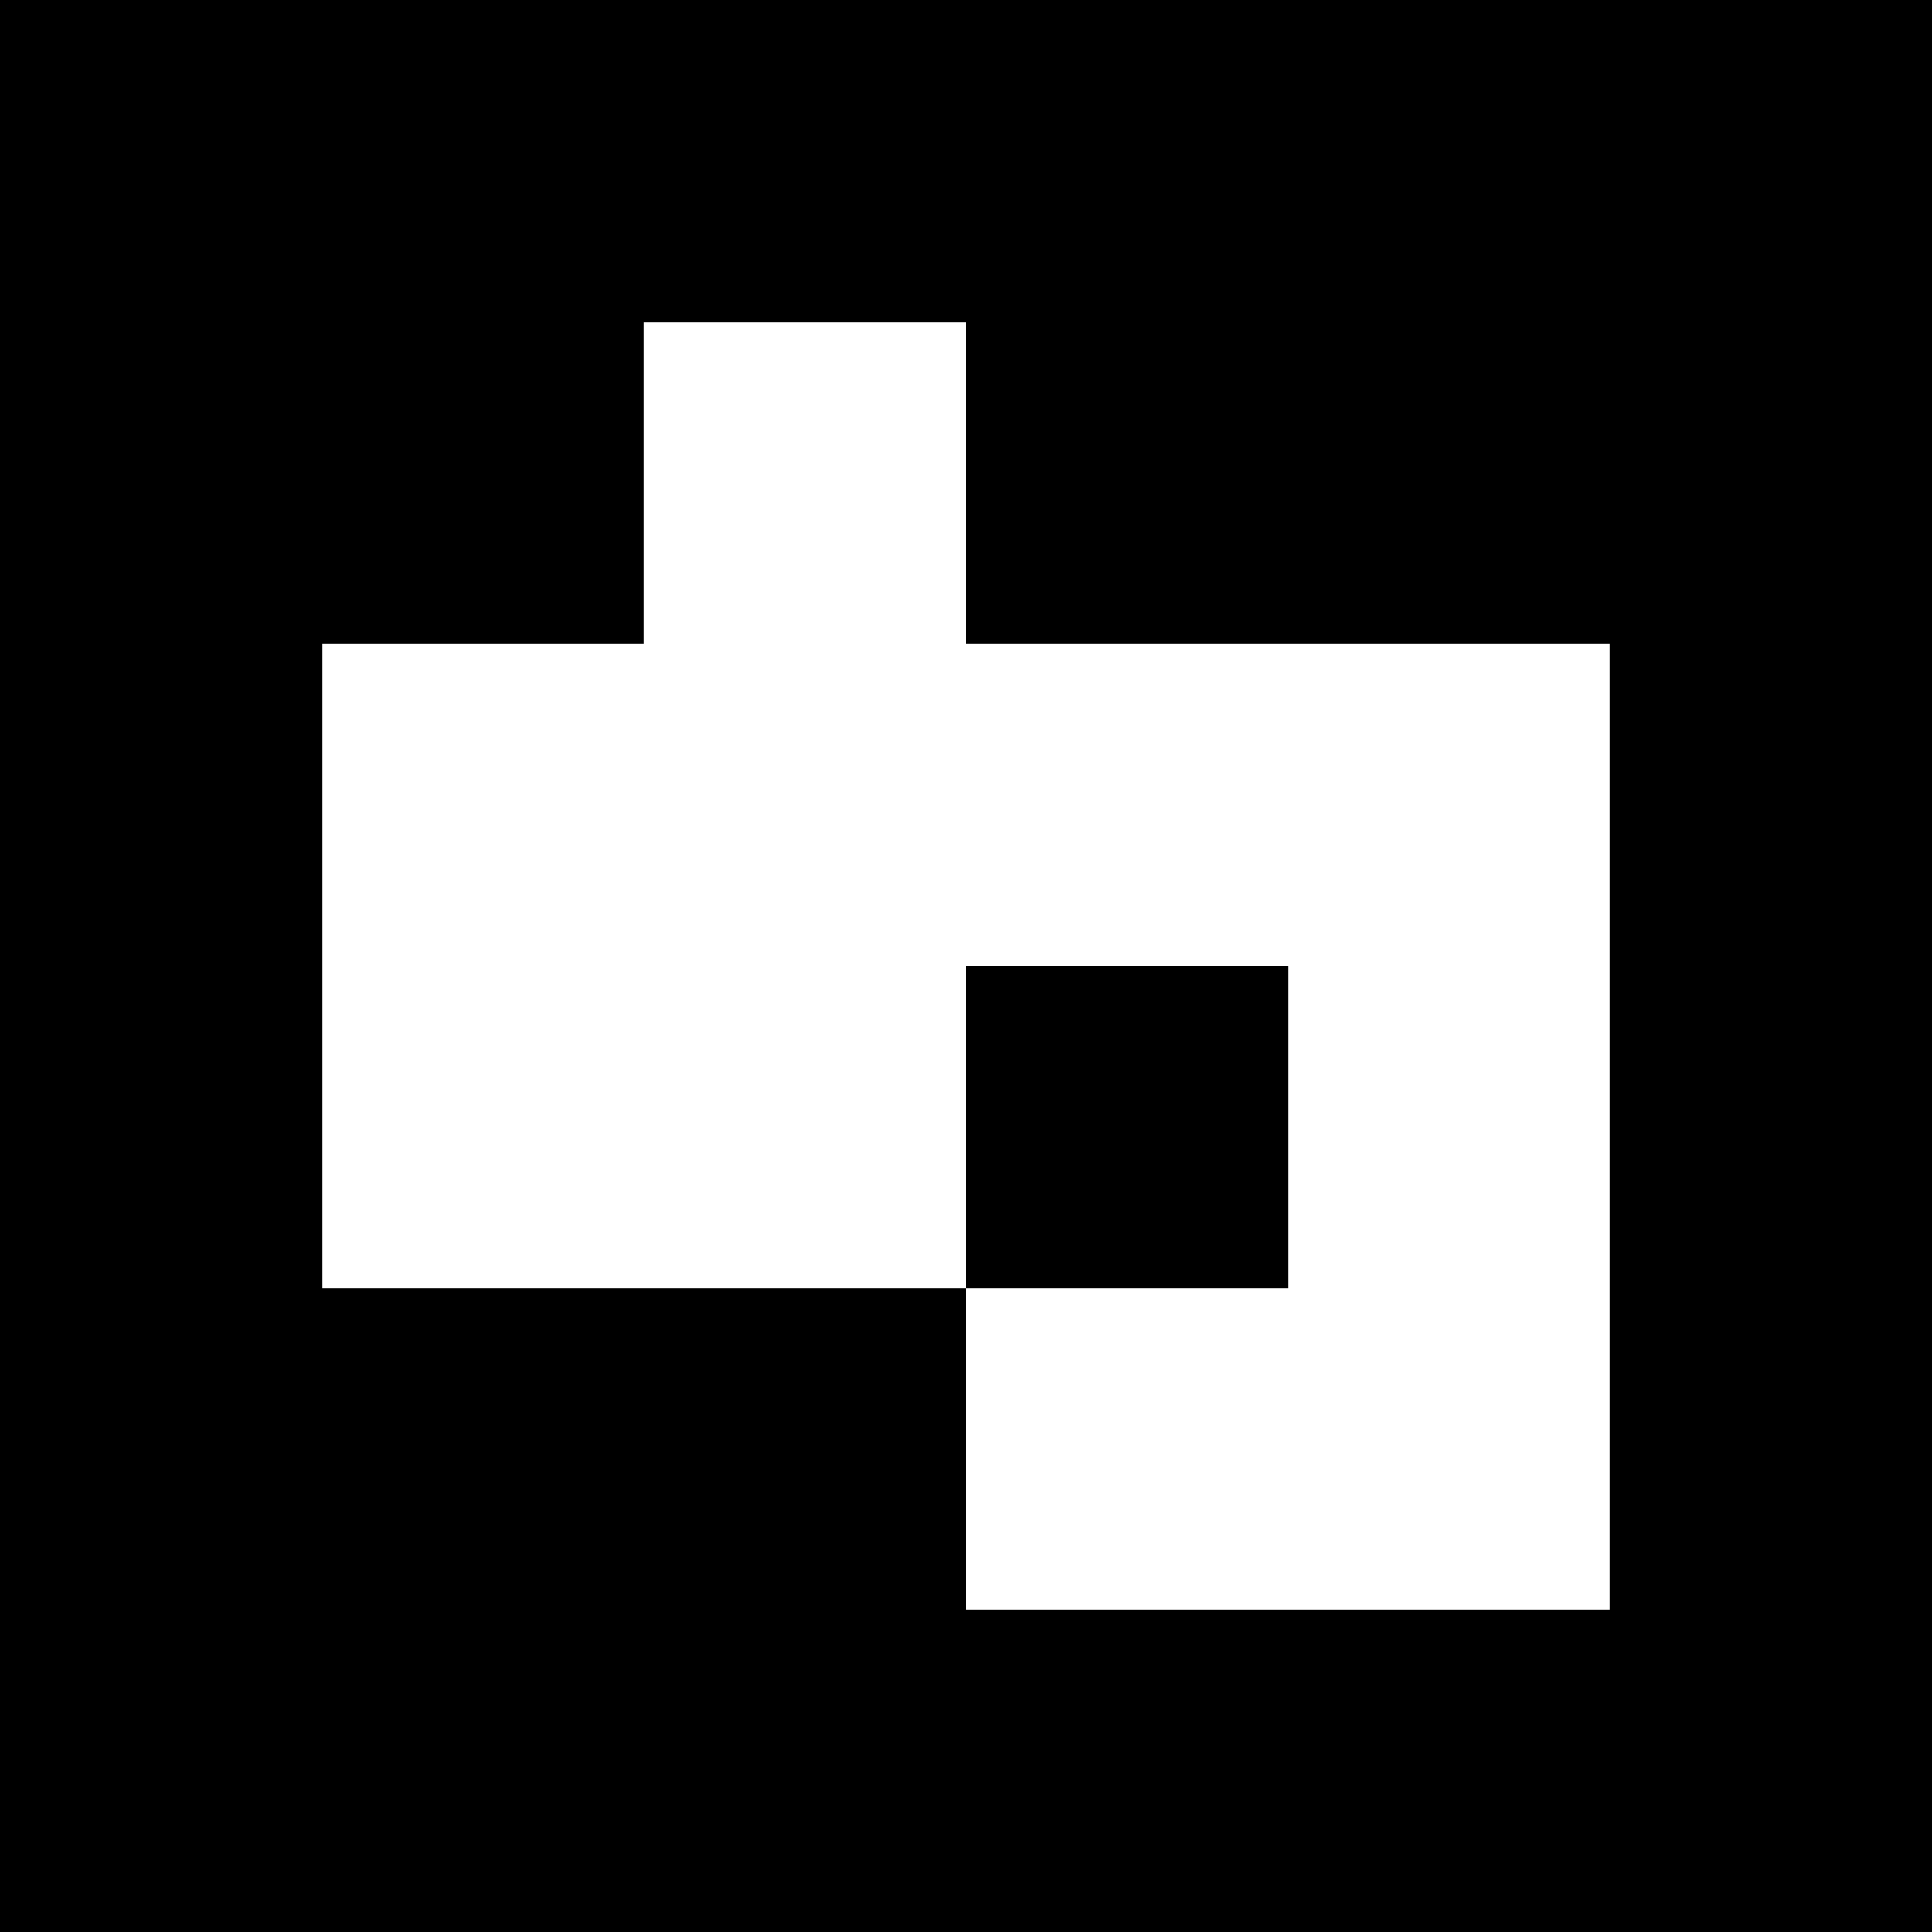
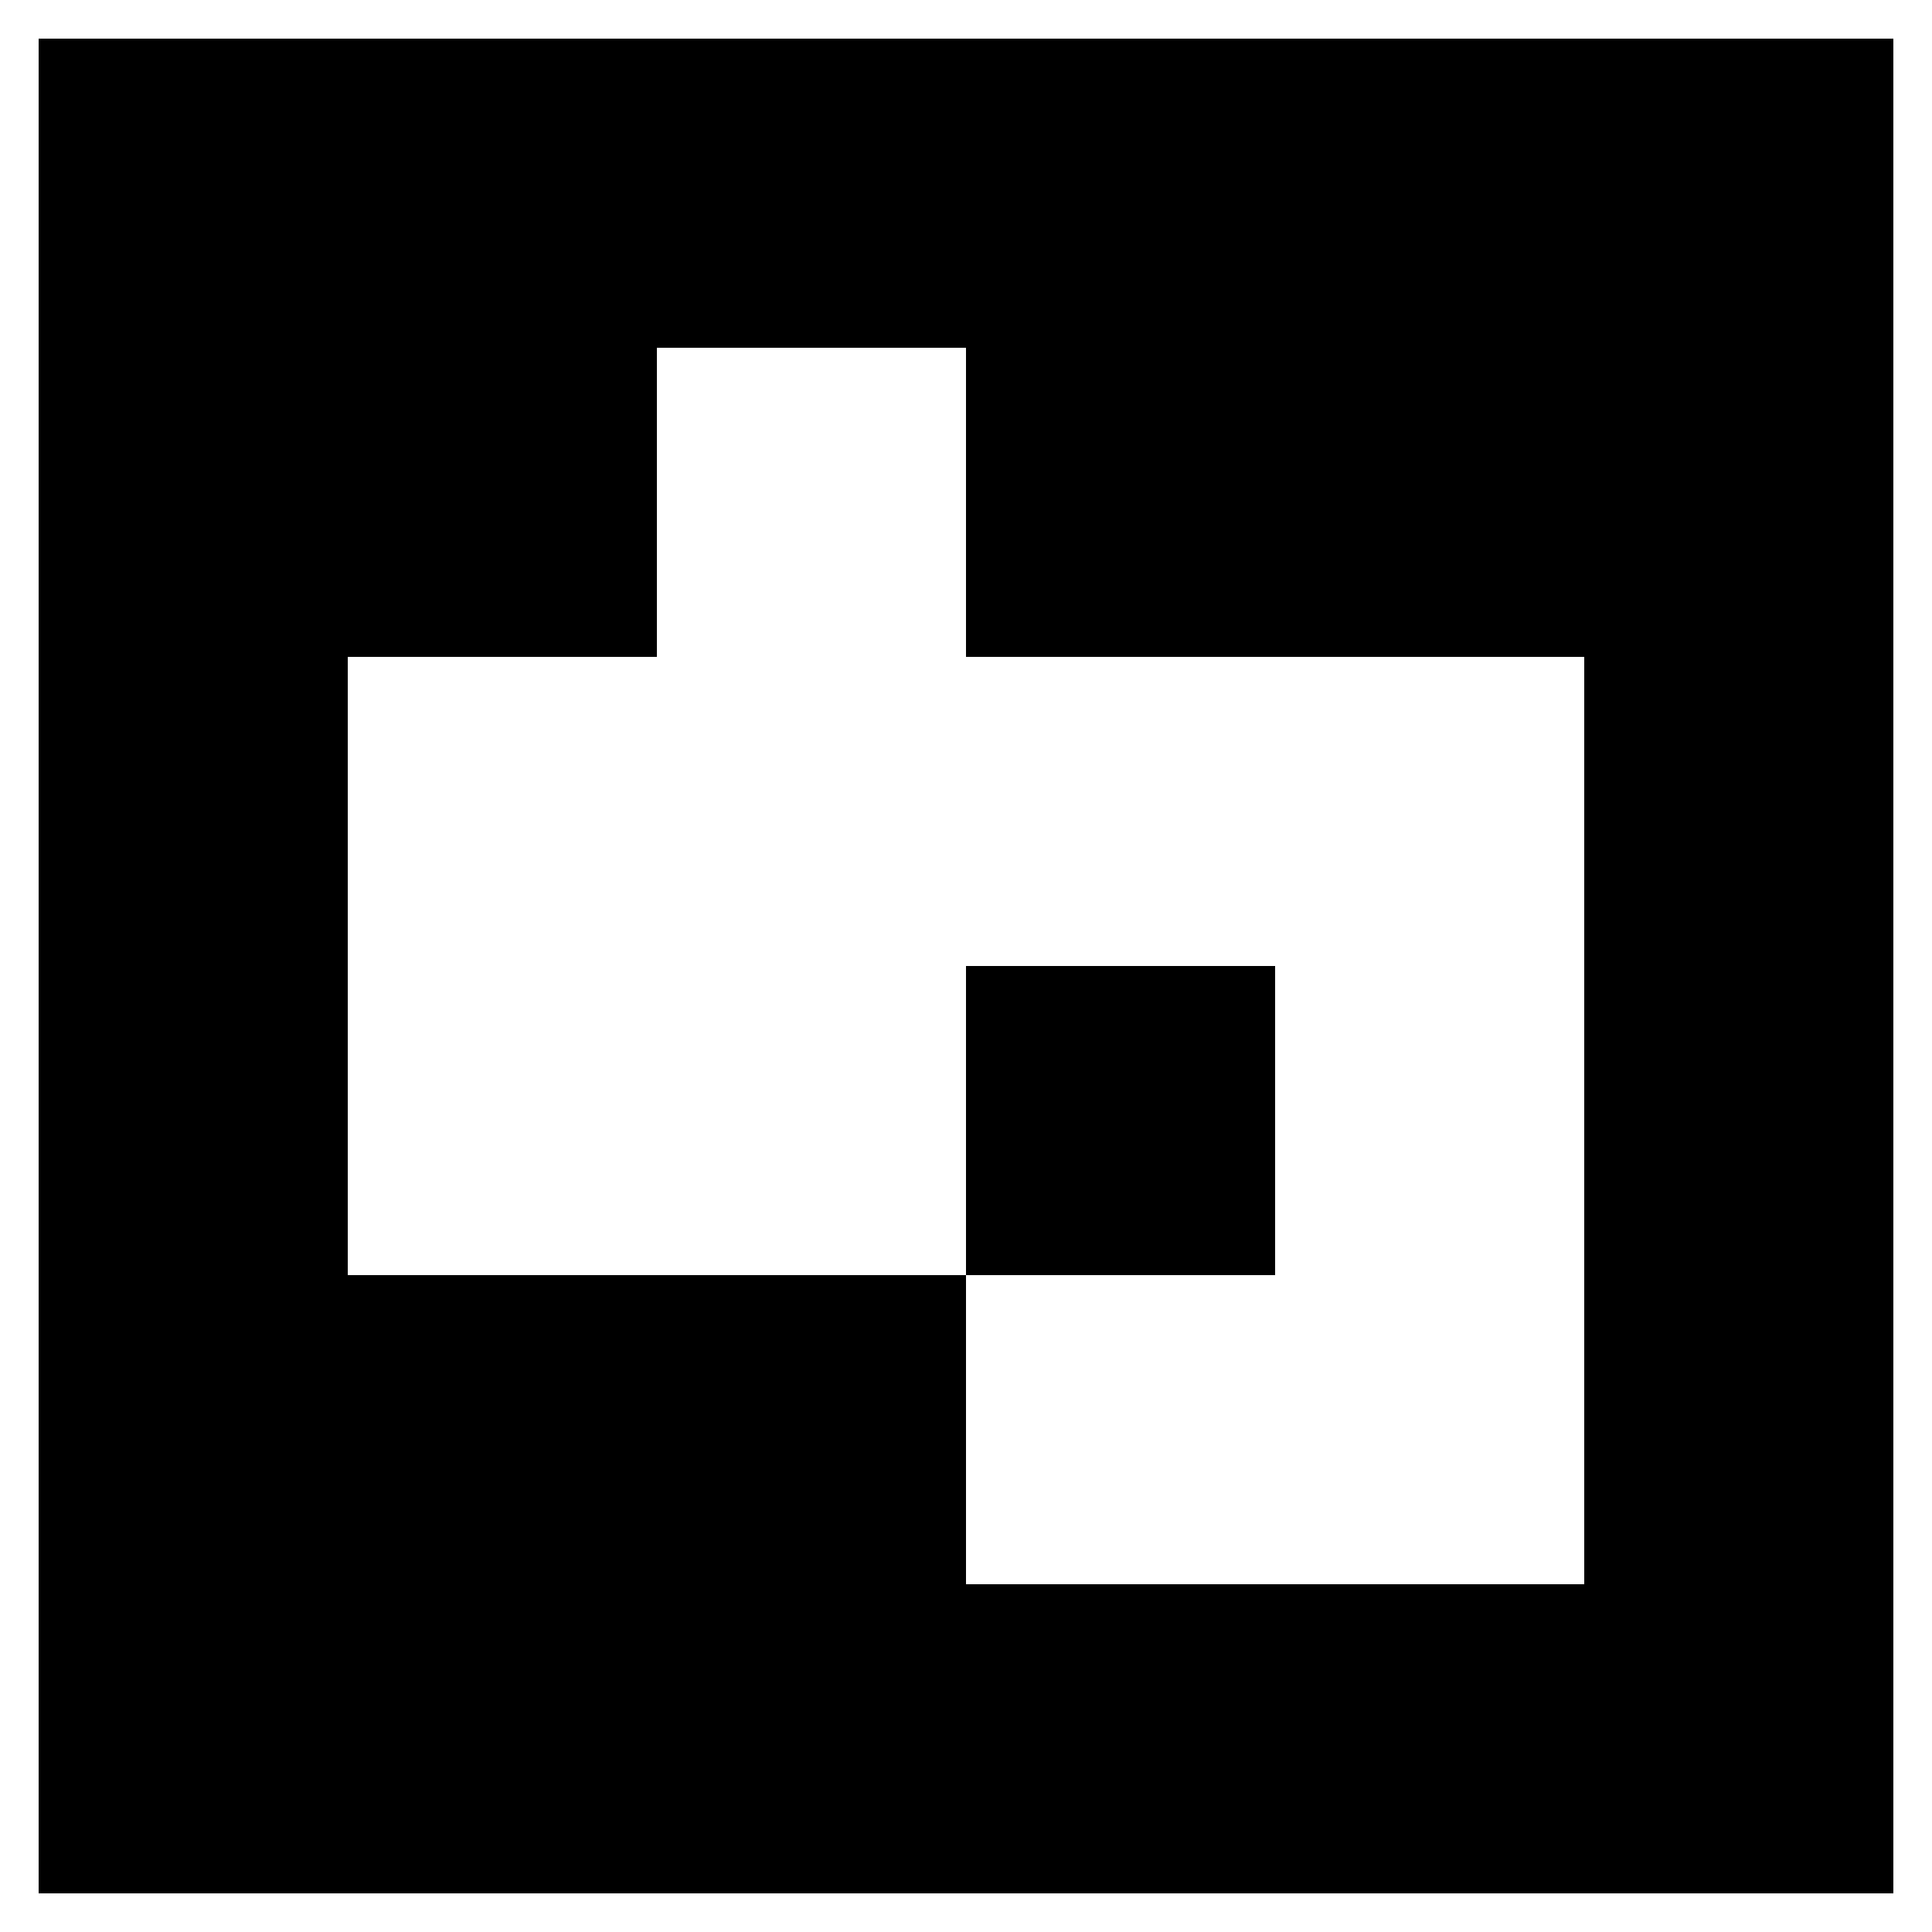
<svg xmlns="http://www.w3.org/2000/svg" viewBox="0 0 30 30" shape-rendering="crispEdges" width="500mm" height="500mm" version="1.1" id="svg34">
  <defs id="defs38" />
  <rect style="fill:#ffffff;stroke-width:0.016" id="rect1674" width="33.148" height="31.736" x="-1.525" y="-0.621" />
-   <g id="g1620" transform="scale(5)">
+   <g id="g1620" transform="matrix(4.8,0,0,4.8,0.5999999,0.5999999)">
    <rect x="0" y="0" width="6" height="6" fill="#000000" id="rect2" />
    <rect width="1" height="1" x="2" y="1" fill="#ffffff" id="rect4" />
    <rect width="1" height="1.5" x="2" y="1" fill="#ffffff" id="rect6" />
    <rect width="1.5" height="1" x="1" y="2" fill="#ffffff" id="rect8" />
    <rect width="1" height="1.5" x="1" y="2" fill="#ffffff" id="rect10" />
    <rect width="1.5" height="1" x="2" y="2" fill="#ffffff" id="rect12" />
    <rect width="1" height="1.5" x="2" y="2" fill="#ffffff" id="rect14" />
    <rect width="1.5" height="1" x="3" y="2" fill="#ffffff" id="rect16" />
    <rect width="1" height="1" x="4" y="2" fill="#ffffff" id="rect18" />
    <rect width="1" height="1.5" x="4" y="2" fill="#ffffff" id="rect20" />
    <rect width="1.5" height="1" x="1" y="3" fill="#ffffff" id="rect22" />
    <rect width="1" height="1" x="2" y="3" fill="#ffffff" id="rect24" />
    <rect width="1" height="1" x="4" y="3" fill="#ffffff" id="rect26" />
    <rect width="1" height="1.5" x="4" y="3" fill="#ffffff" id="rect28" />
    <rect width="1.5" height="1" x="3" y="4" fill="#ffffff" id="rect30" />
    <rect width="1" height="1" x="4" y="4" fill="#ffffff" id="rect32" />
  </g>
</svg>
